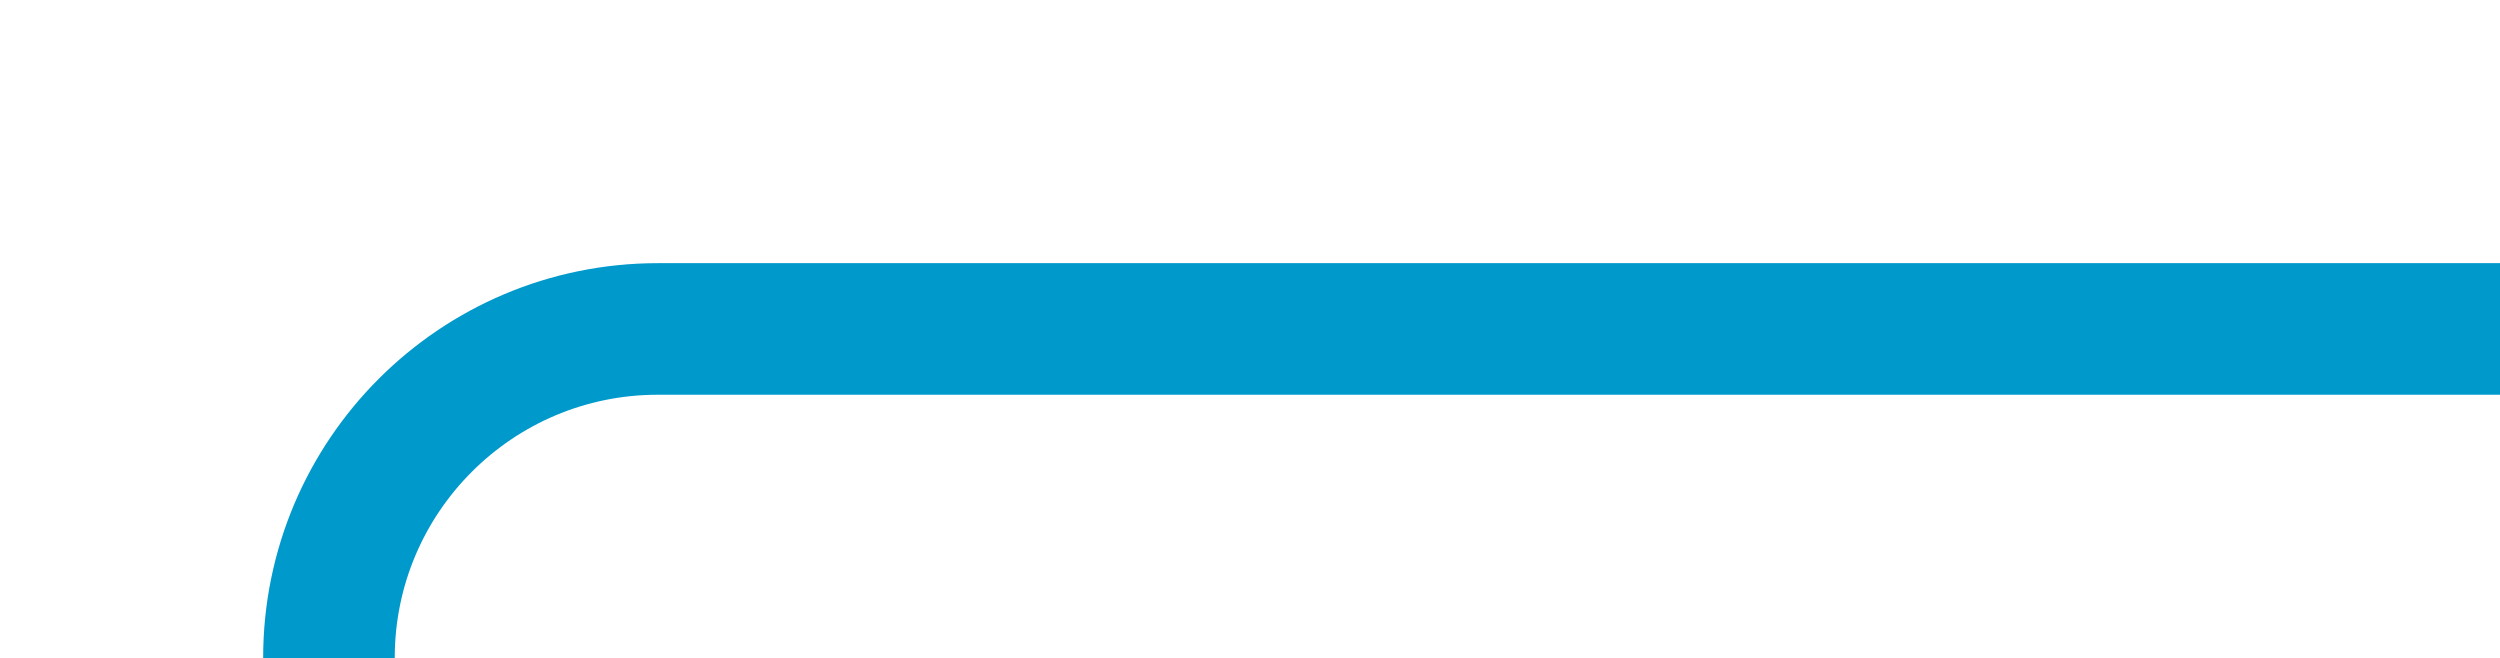
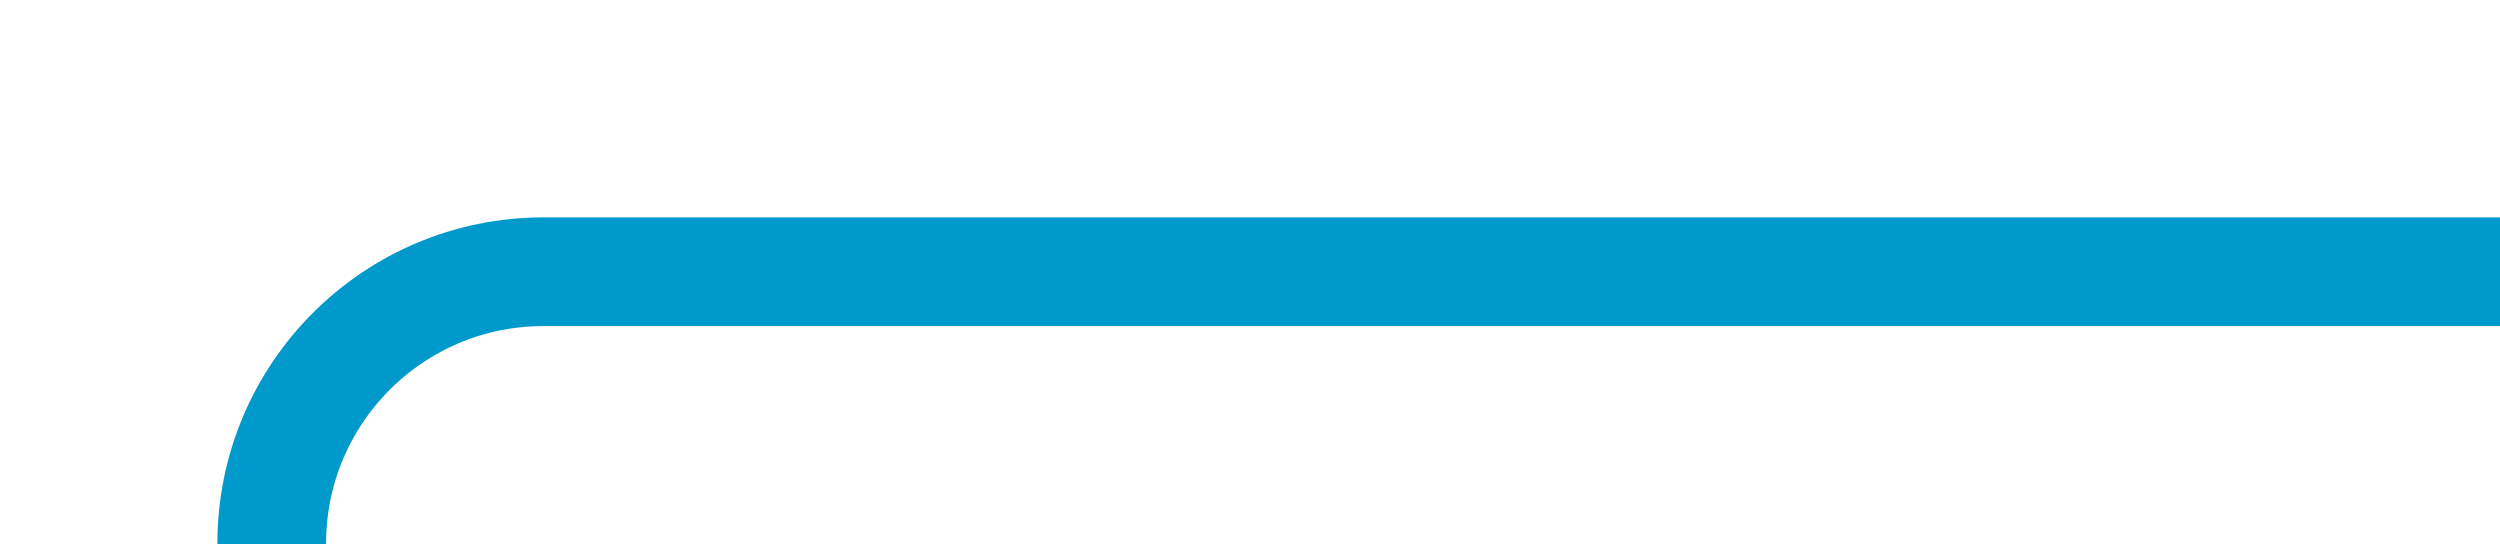
- <svg xmlns="http://www.w3.org/2000/svg" version="1.1" width="38px" height="10px" preserveAspectRatio="xMinYMid meet" viewBox="185 478  38 8">
-   <path d="M 159 610  L 185 610  A 5 5 0 0 0 190 605 L 190 487  A 5 5 0 0 1 195 482 L 223 482  " stroke-width="2" stroke="#0099cc" fill="none" />
+ <svg xmlns="http://www.w3.org/2000/svg" version="1.1" width="46px" height="10px" preserveAspectRatio="xMinYMid meet" viewBox="390 680  46 8">
+   <path d="M 355 735  L 390 735  A 5 5 0 0 0 395 730 L 395 689  A 5 5 0 0 1 400 684 L 436 684  " stroke-width="2" stroke="#0099cc" fill="none" />
</svg>
